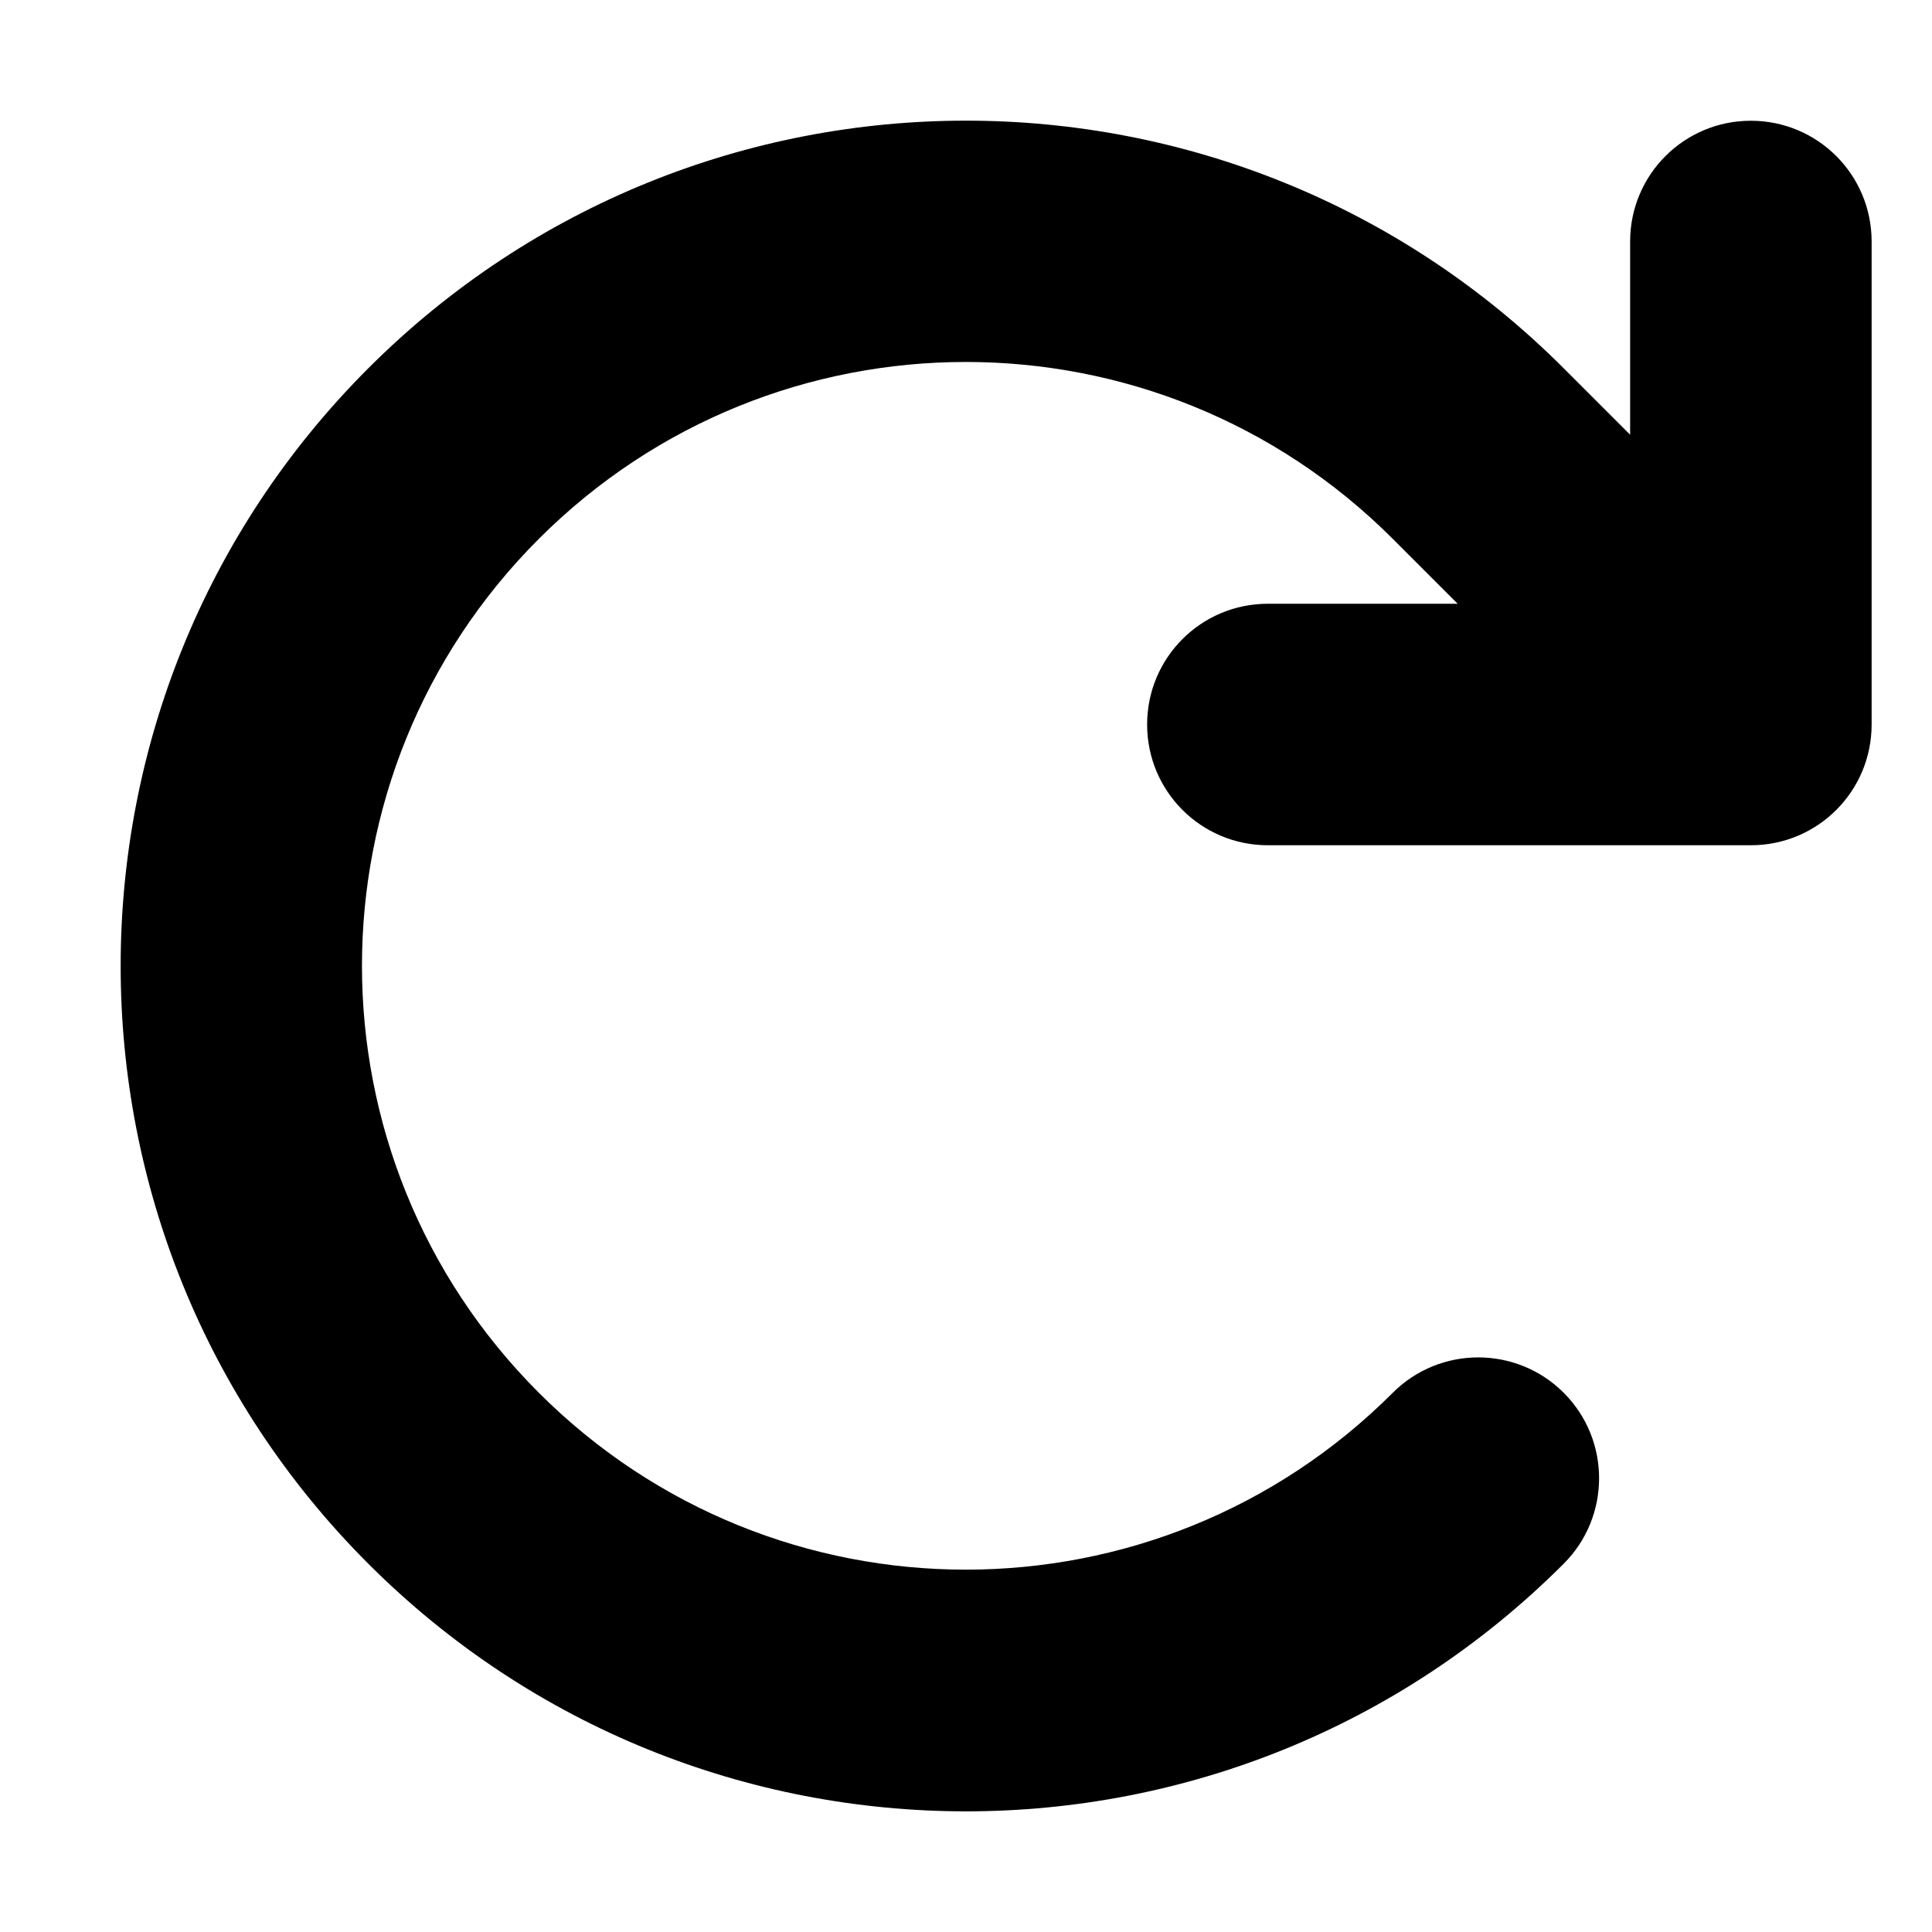
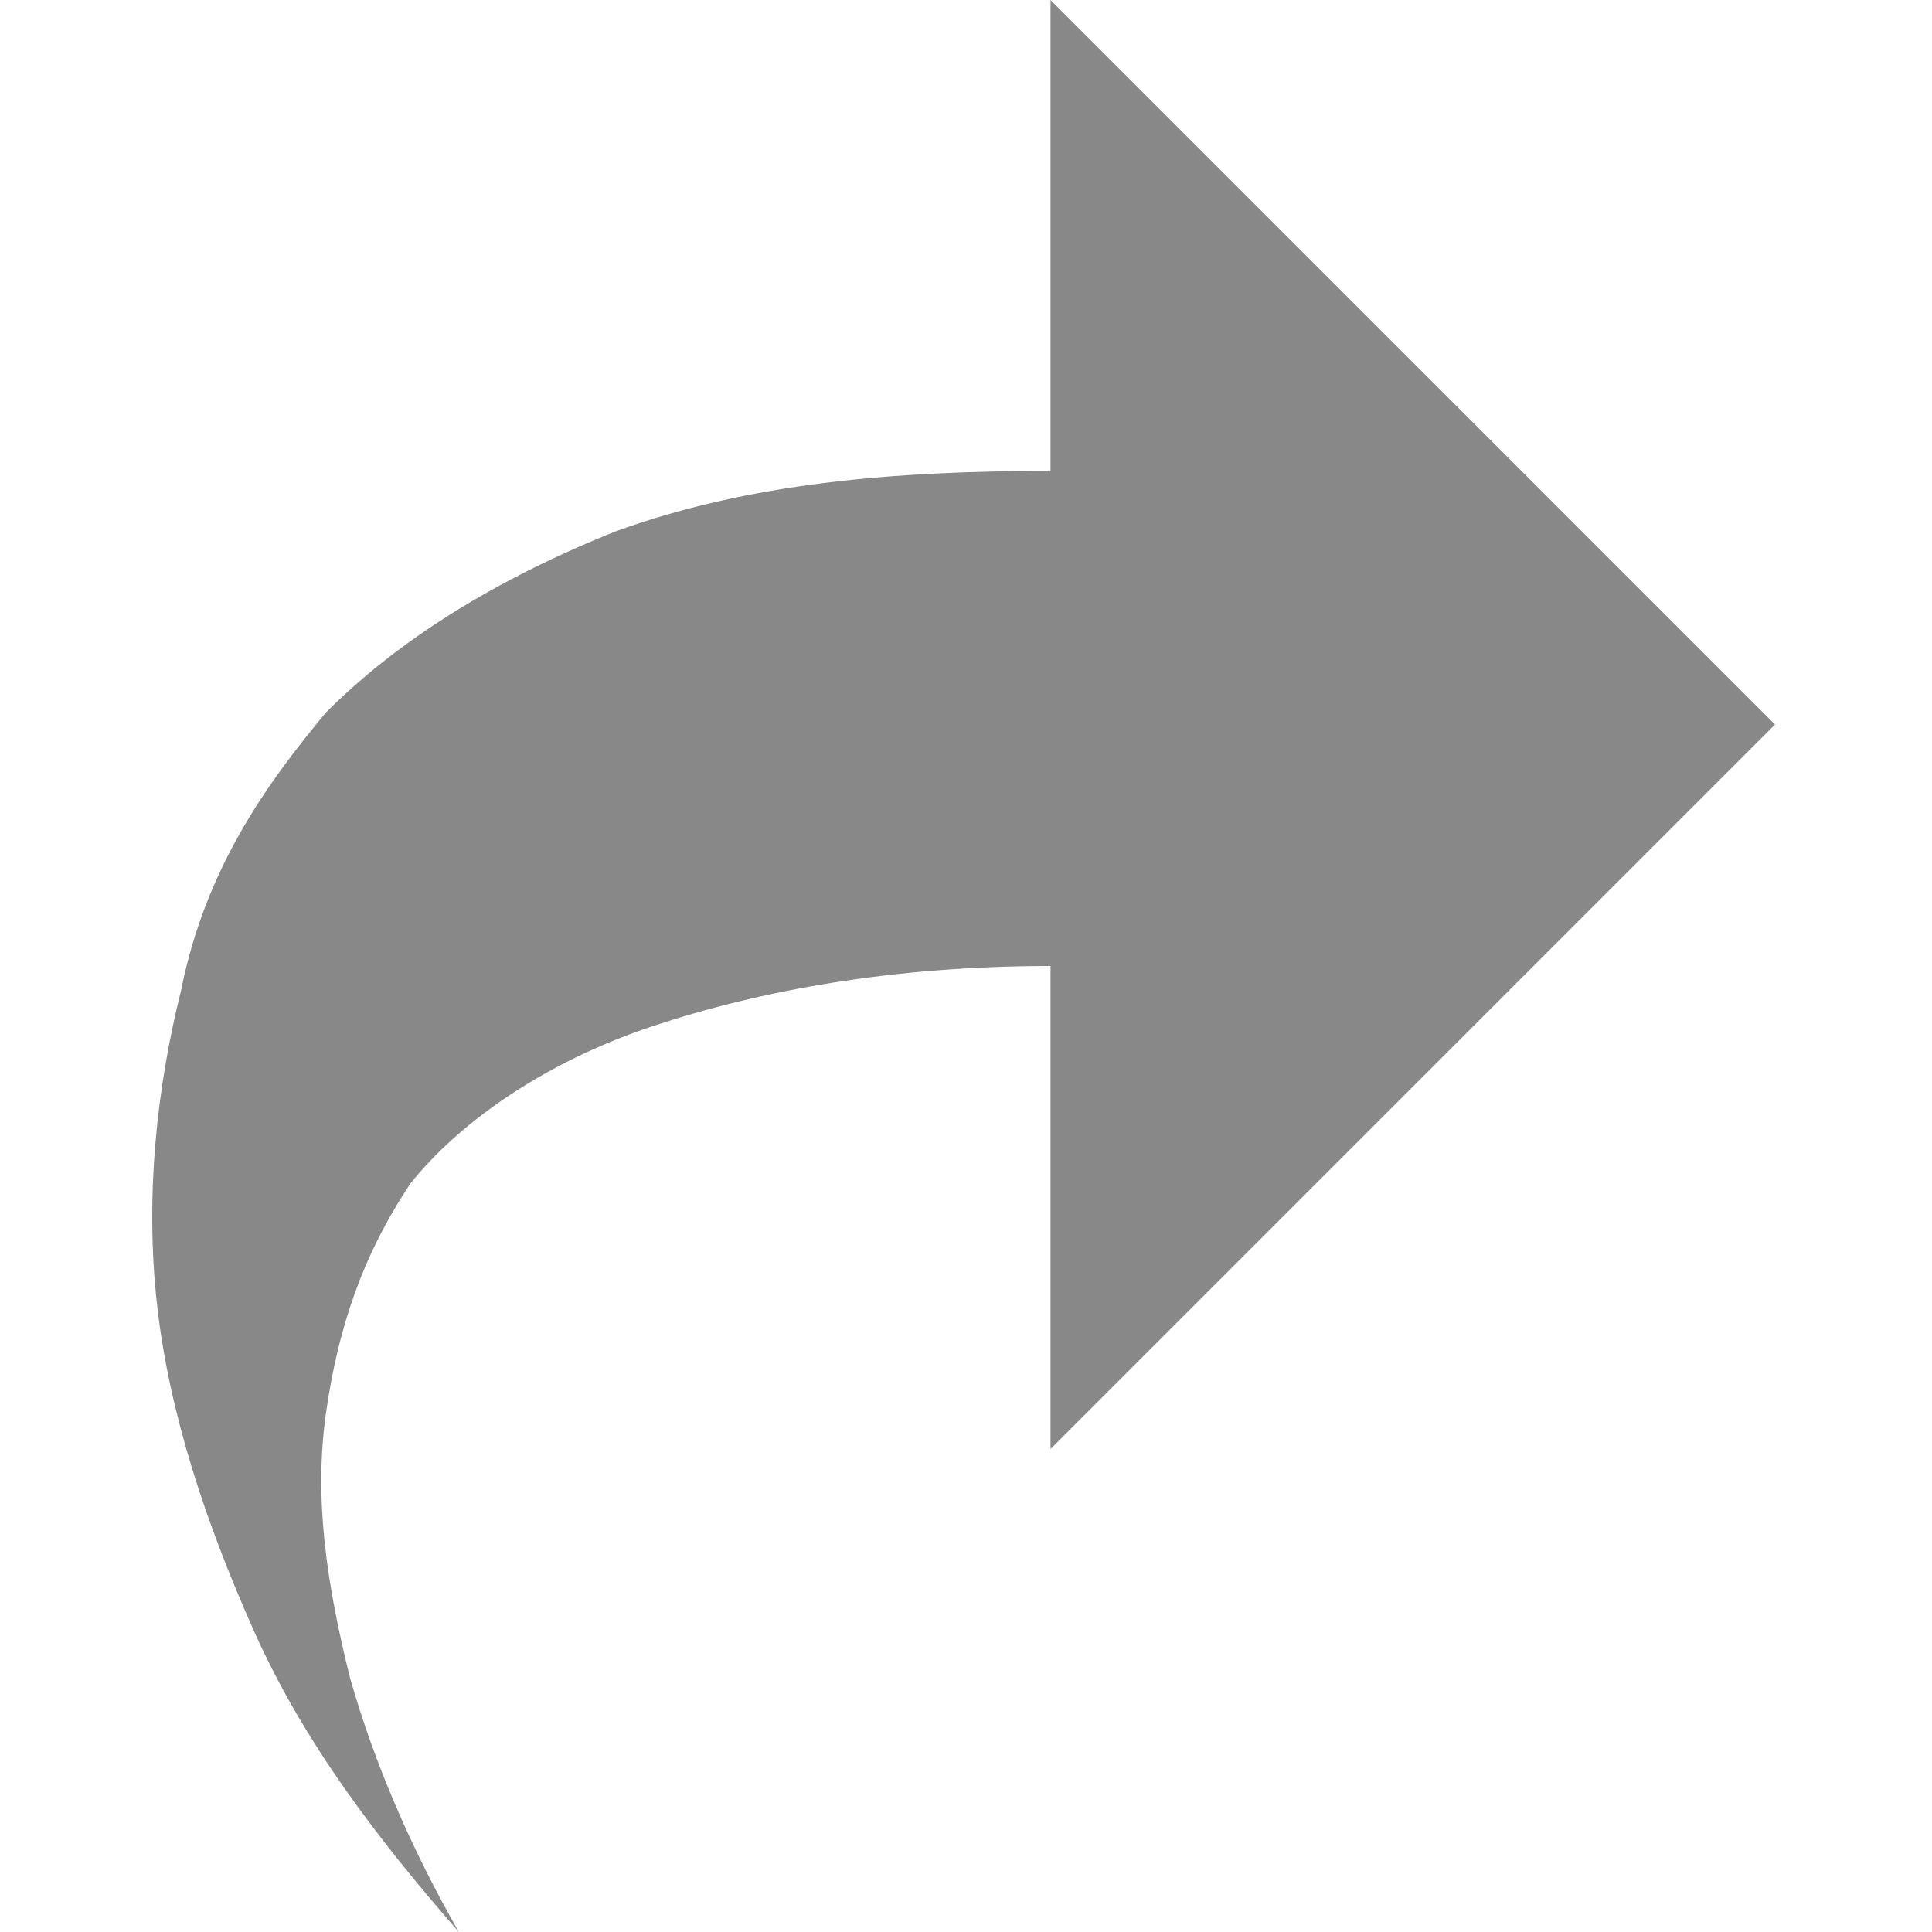
- <svg xmlns="http://www.w3.org/2000/svg" viewBox="0 0 512 512" preserveAspectRatio="xMinYMid meet">
-   <path d="M386.3 160H336c-17.7 0-32 14.3-32 32s14.3 32 32 32H464c17.7 0 32-14.3 32-32V64c0-17.7-14.3-32-32-32s-32 14.3-32 32v51.2L414.4 97.6c-87.5-87.5-229.3-87.5-316.8 0s-87.5 229.3 0 316.8s229.3 87.5 316.8 0c12.5-12.5 12.5-32.8 0-45.3s-32.8-12.5-45.3 0c-62.5 62.5-163.8 62.5-226.3 0s-62.5-163.8 0-226.3s163.8-62.5 226.3 0L386.3 160z" />
+ <svg xmlns="http://www.w3.org/2000/svg" width="16" height="16" viewBox="-1.2 0 16 16" preserveAspectRatio="xMinYMid meet" overflow="visible">
+   <path d="M7.5 3.9V0l6 6-6 6V8c-1.3 0-2.4.2-3.3.5s-1.6.8-2 1.3c-.4.6-.6 1.2-.7 1.9-.1.7 0 1.4.2 2.2.2.7.5 1.4.9 2.1-.7-.8-1.3-1.6-1.7-2.5-.4-.9-.7-1.8-.8-2.7C0 9.9.1 9 .3 8.2c.2-1 .7-1.7 1.2-2.3.6-.6 1.4-1.1 2.4-1.5C5 4 6.2 3.9 7.5 3.9z" fill="#888" />
</svg>
